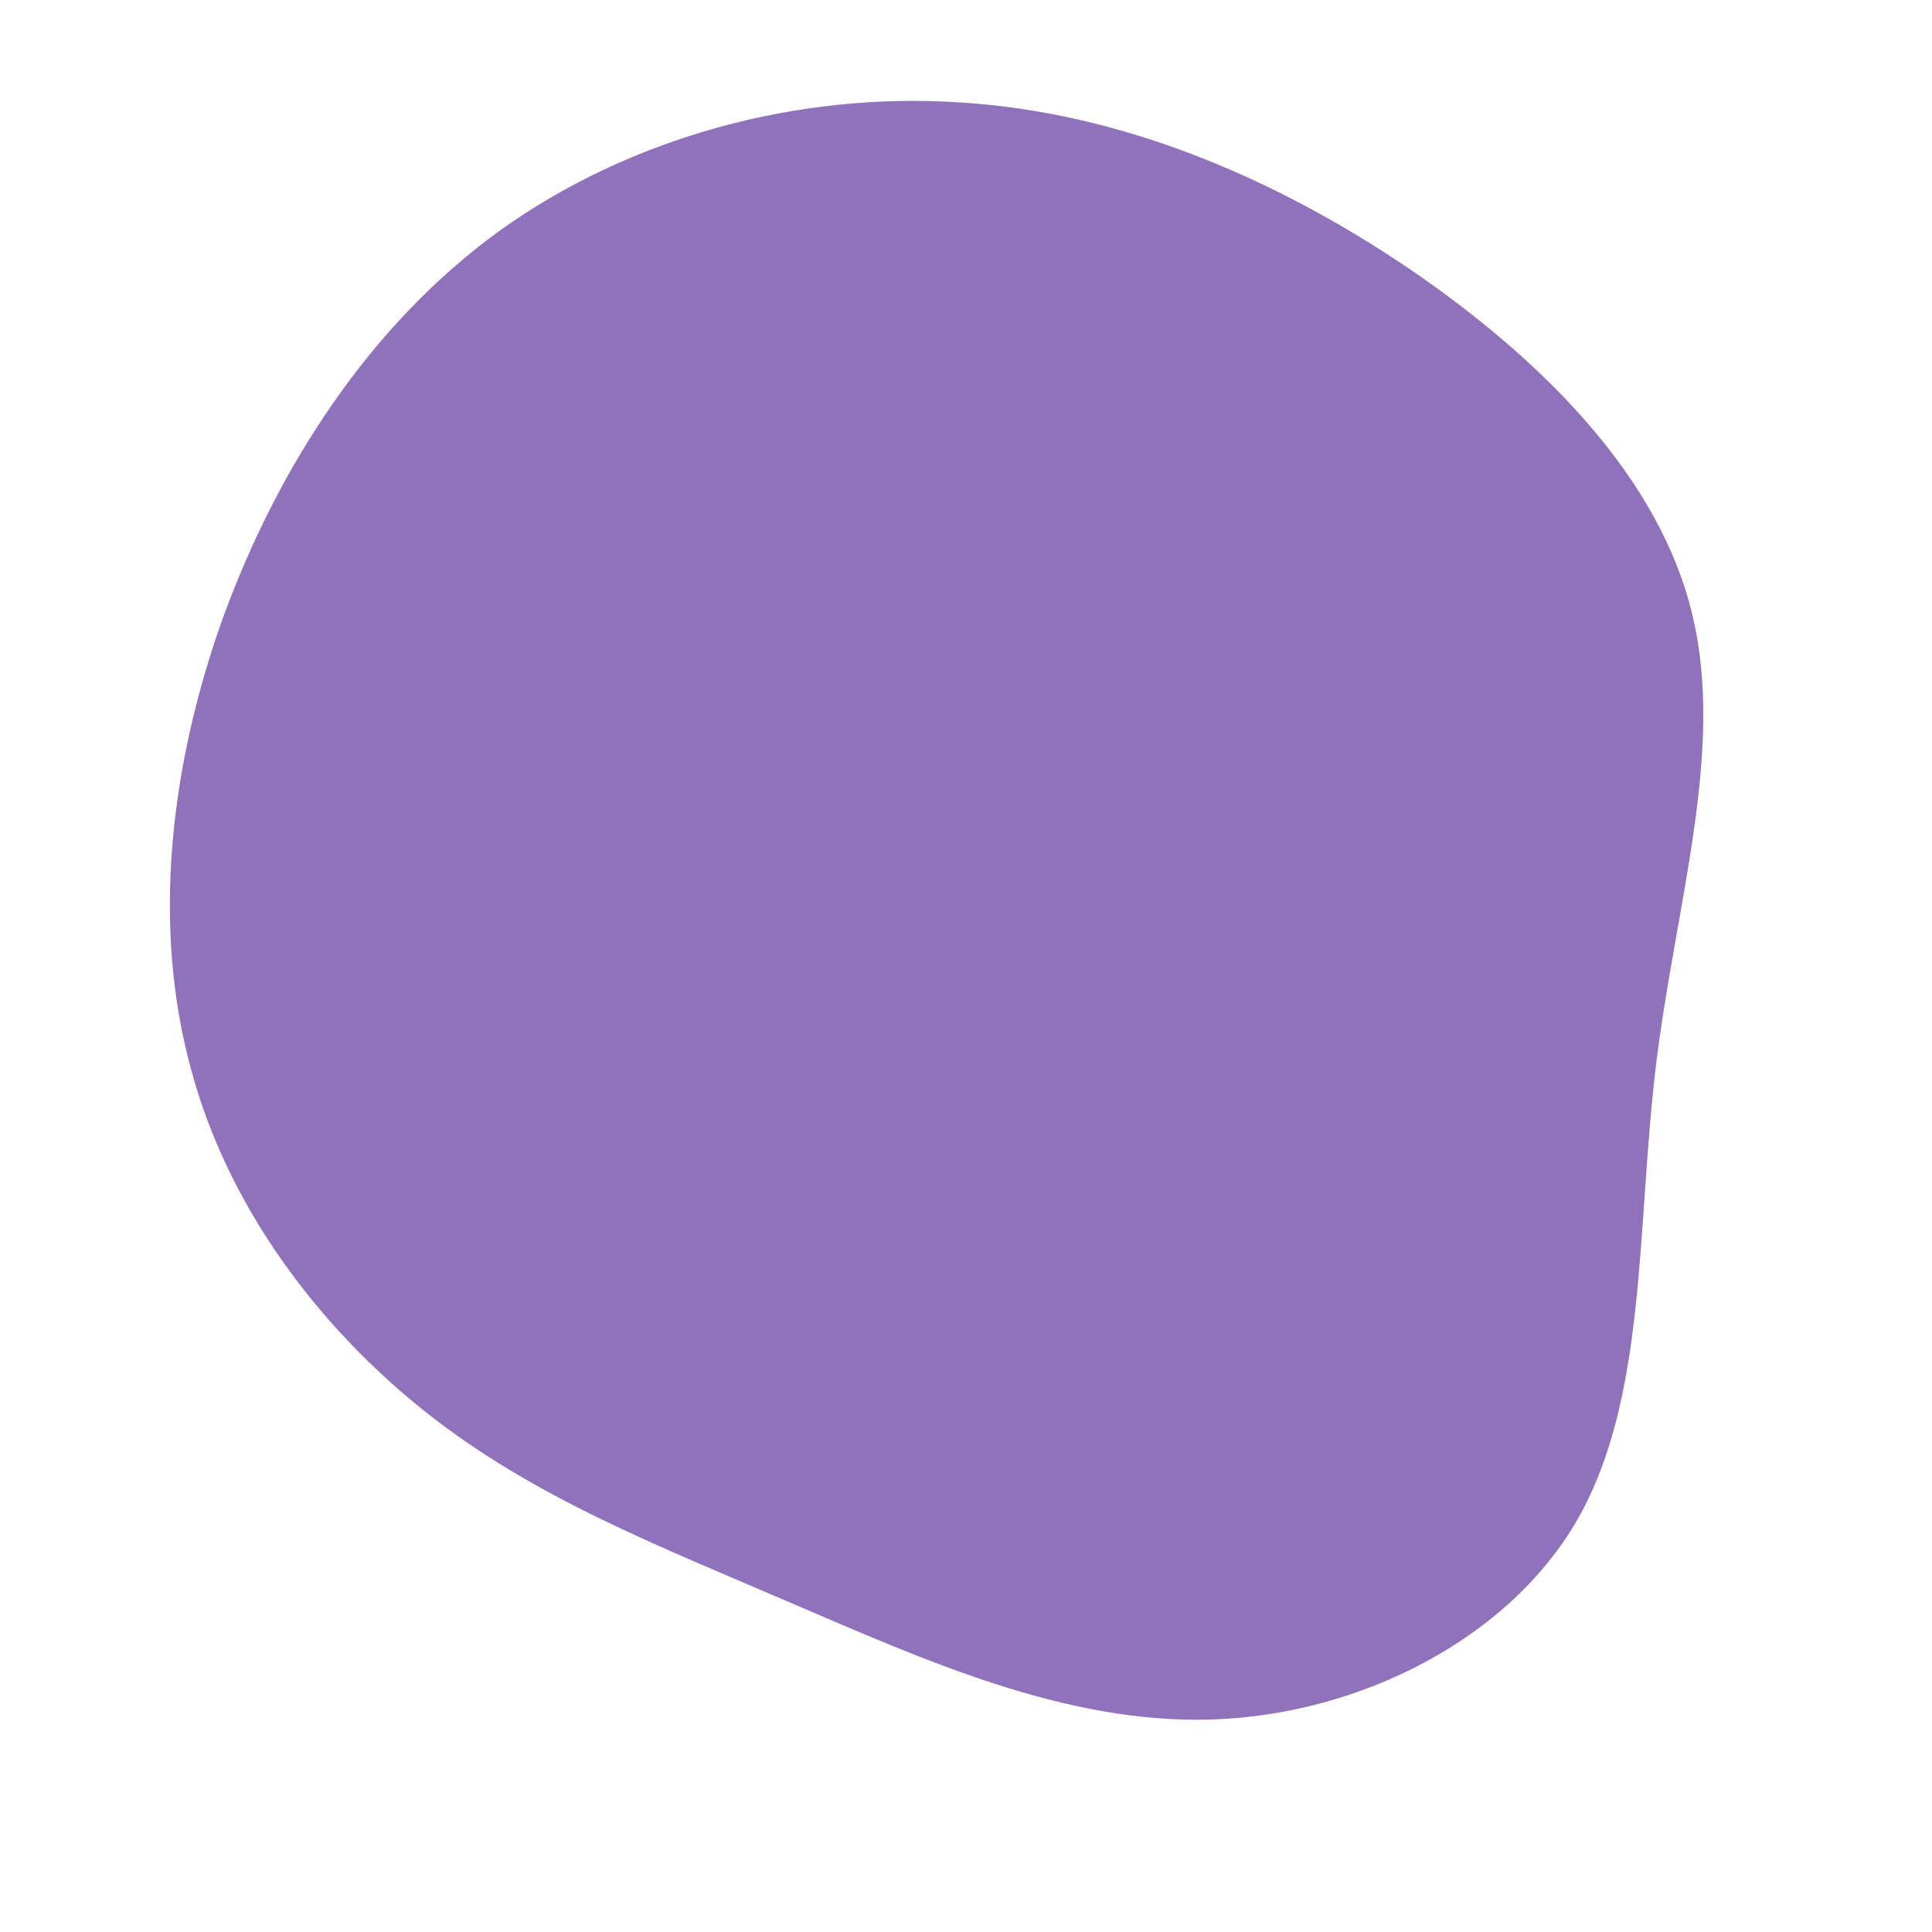
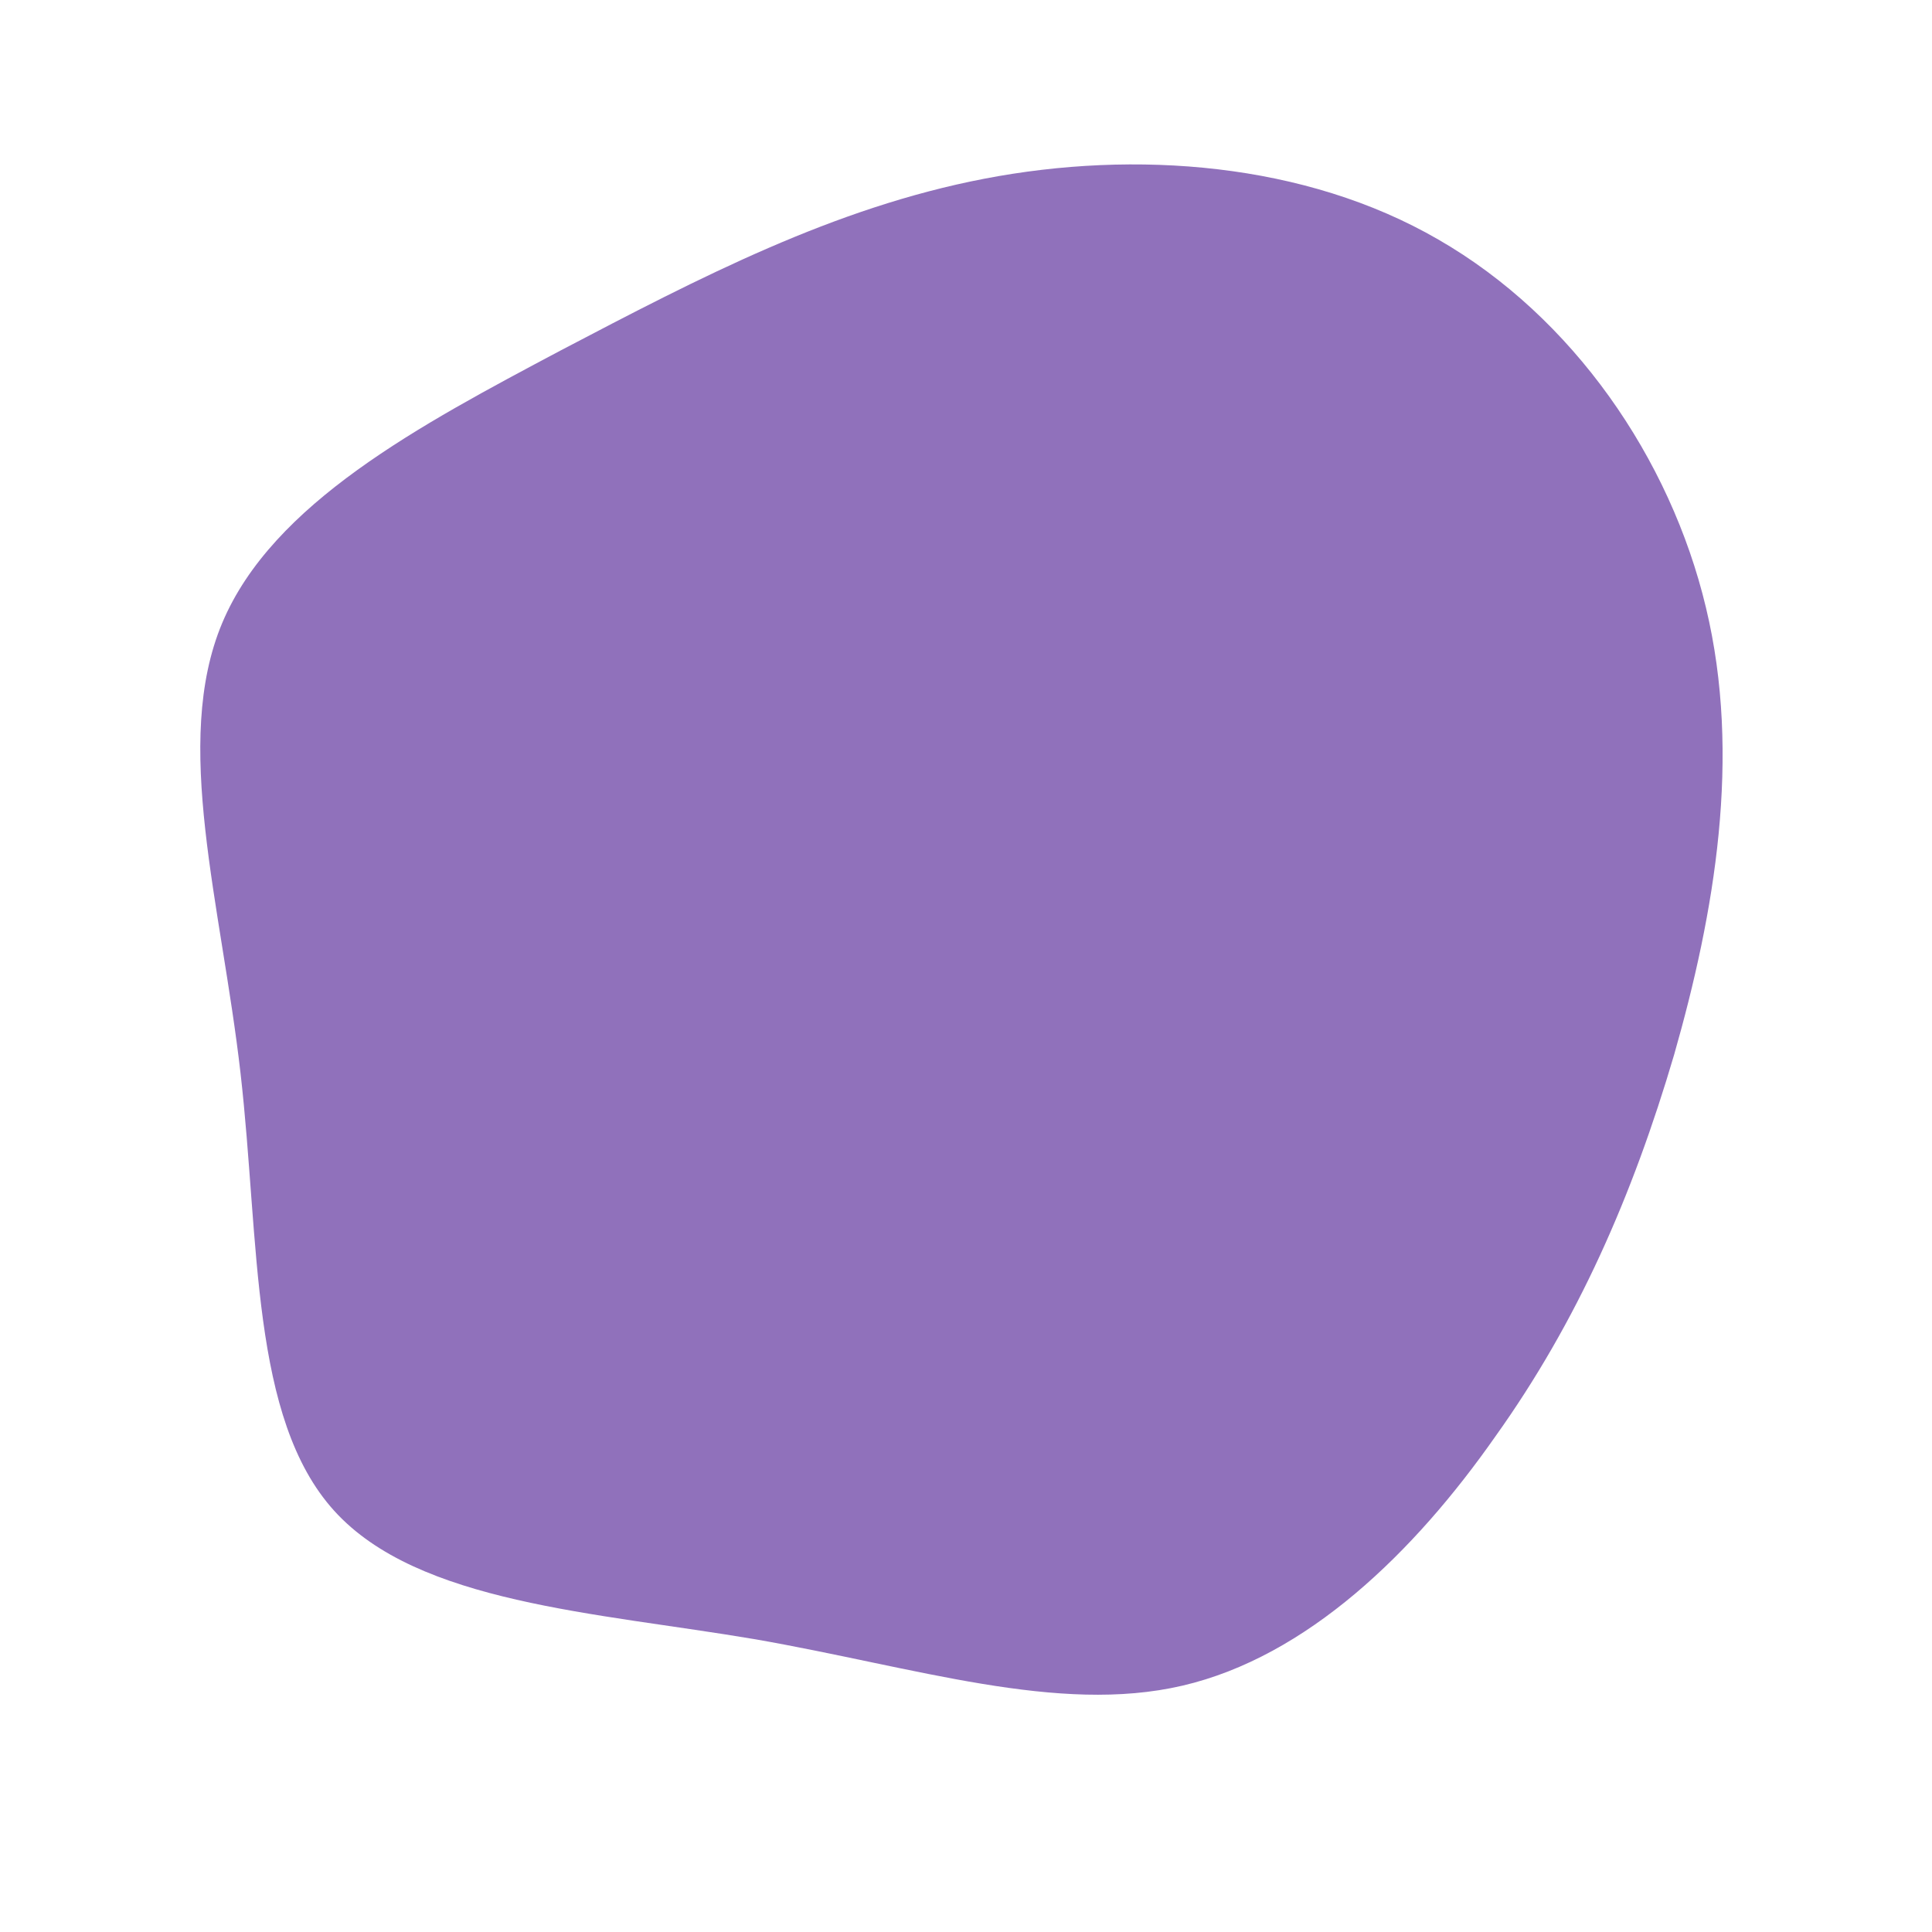
<svg xmlns="http://www.w3.org/2000/svg" viewBox="0 0 200 200">
-   <path fill="#9071BB" d="M46,-72.1C59.9,-62.6,71.9,-50.4,75.2,-36.3C78.6,-22.2,73.4,-6.2,71.4,10.5C69.4,27.2,70.5,44.7,63.3,57.3C56.1,69.8,40.6,77.5,25.5,78C10.3,78.5,-4.4,71.8,-18.2,65.9C-31.9,60,-44.8,55,-55.9,46.2C-67,37.4,-76.5,24.9,-80.3,10.4C-84.2,-4.1,-82.5,-20.5,-76.9,-36.1C-71.2,-51.7,-61.7,-66.4,-48.3,-76.1C-34.8,-85.8,-17.4,-90.5,-0.7,-89.4C16,-88.4,32,-81.6,46,-72.1Z" transform="translate(100 100)" />
+   <path fill="#9071BB" d="M48.9,-75.2C62.8,-67.2,72.9,-52.6,76.6,-37.1C80.3,-21.7,77.5,-5.5,73.3,9.2C69,23.8,63.3,36.8,54.8,48.7C46.4,60.7,35.3,71.5,22.4,74.5C9.5,77.5,-5.2,72.6,-21.8,69.7C-38.3,66.9,-56.7,66,-65.4,56.4C-74.1,46.8,-73.1,28.6,-75.1,11.1C-77.1,-6.4,-82.2,-23.1,-77,-35.5C-71.8,-47.9,-56.5,-56,-42,-63.7C-27.5,-71.3,-13.7,-78.5,1.9,-81.5C17.5,-84.5,35.1,-83.2,48.9,-75.2Z" transform="translate(100 100)" />
</svg>
